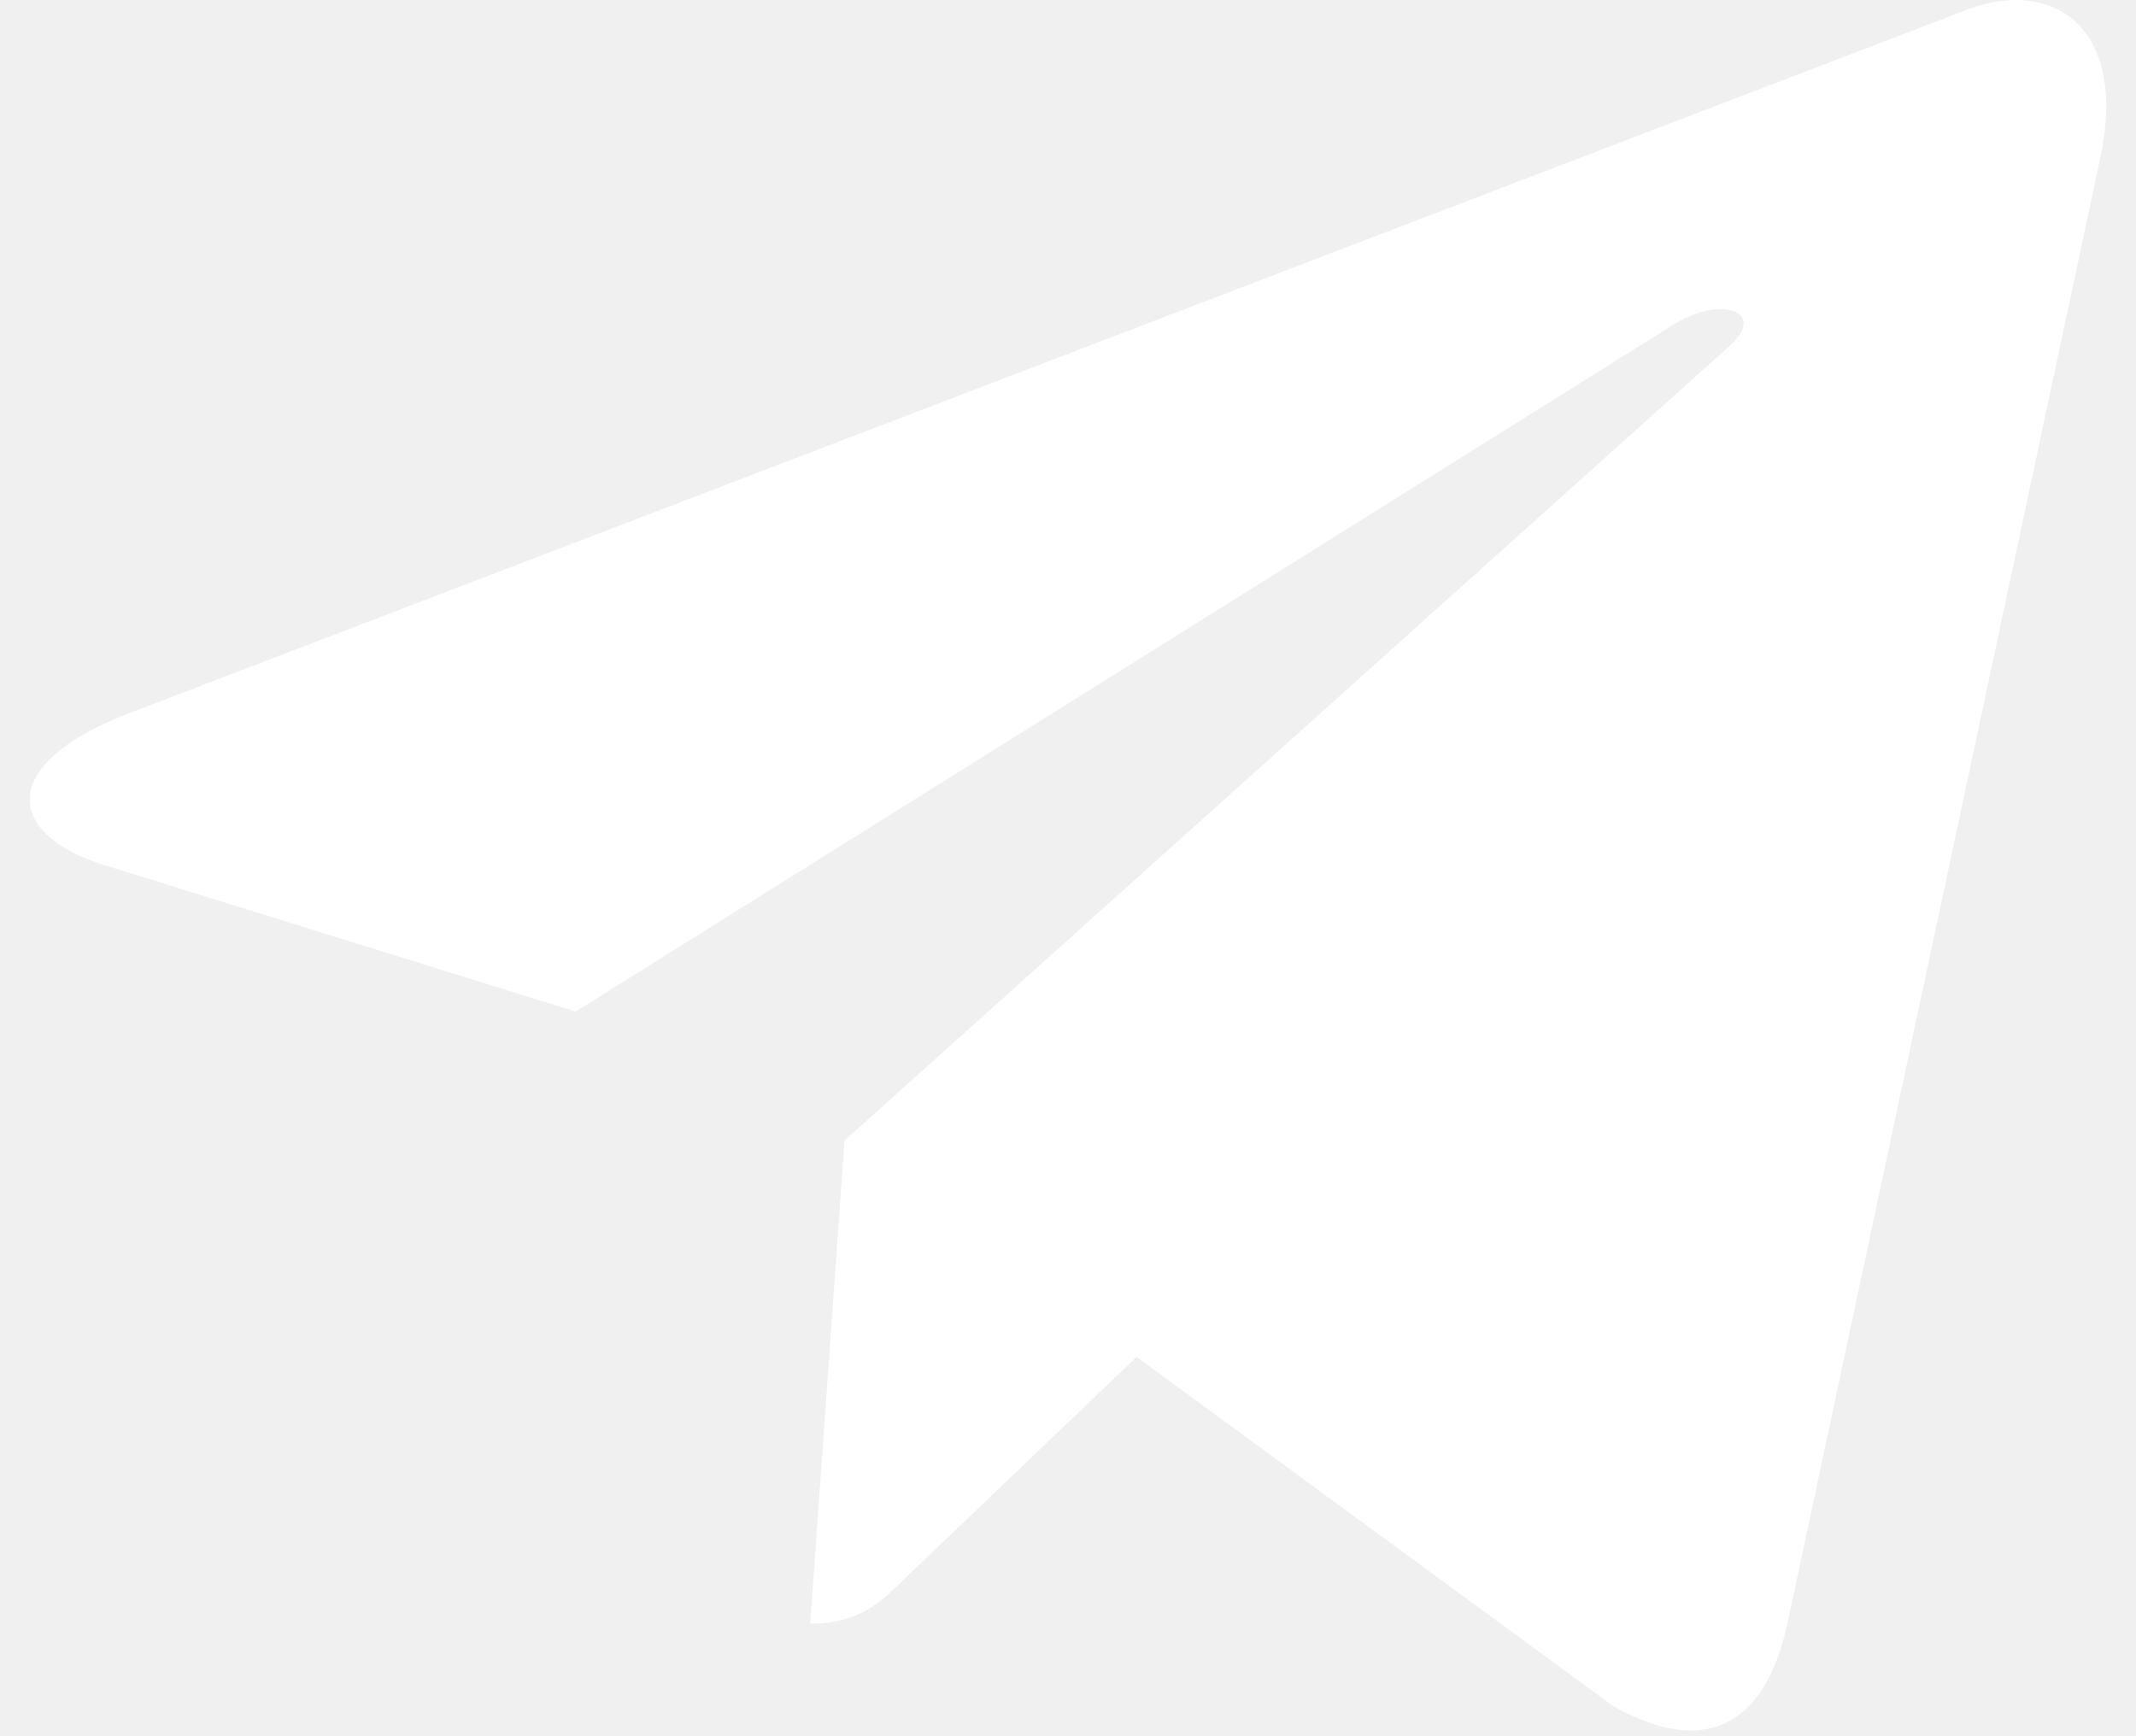
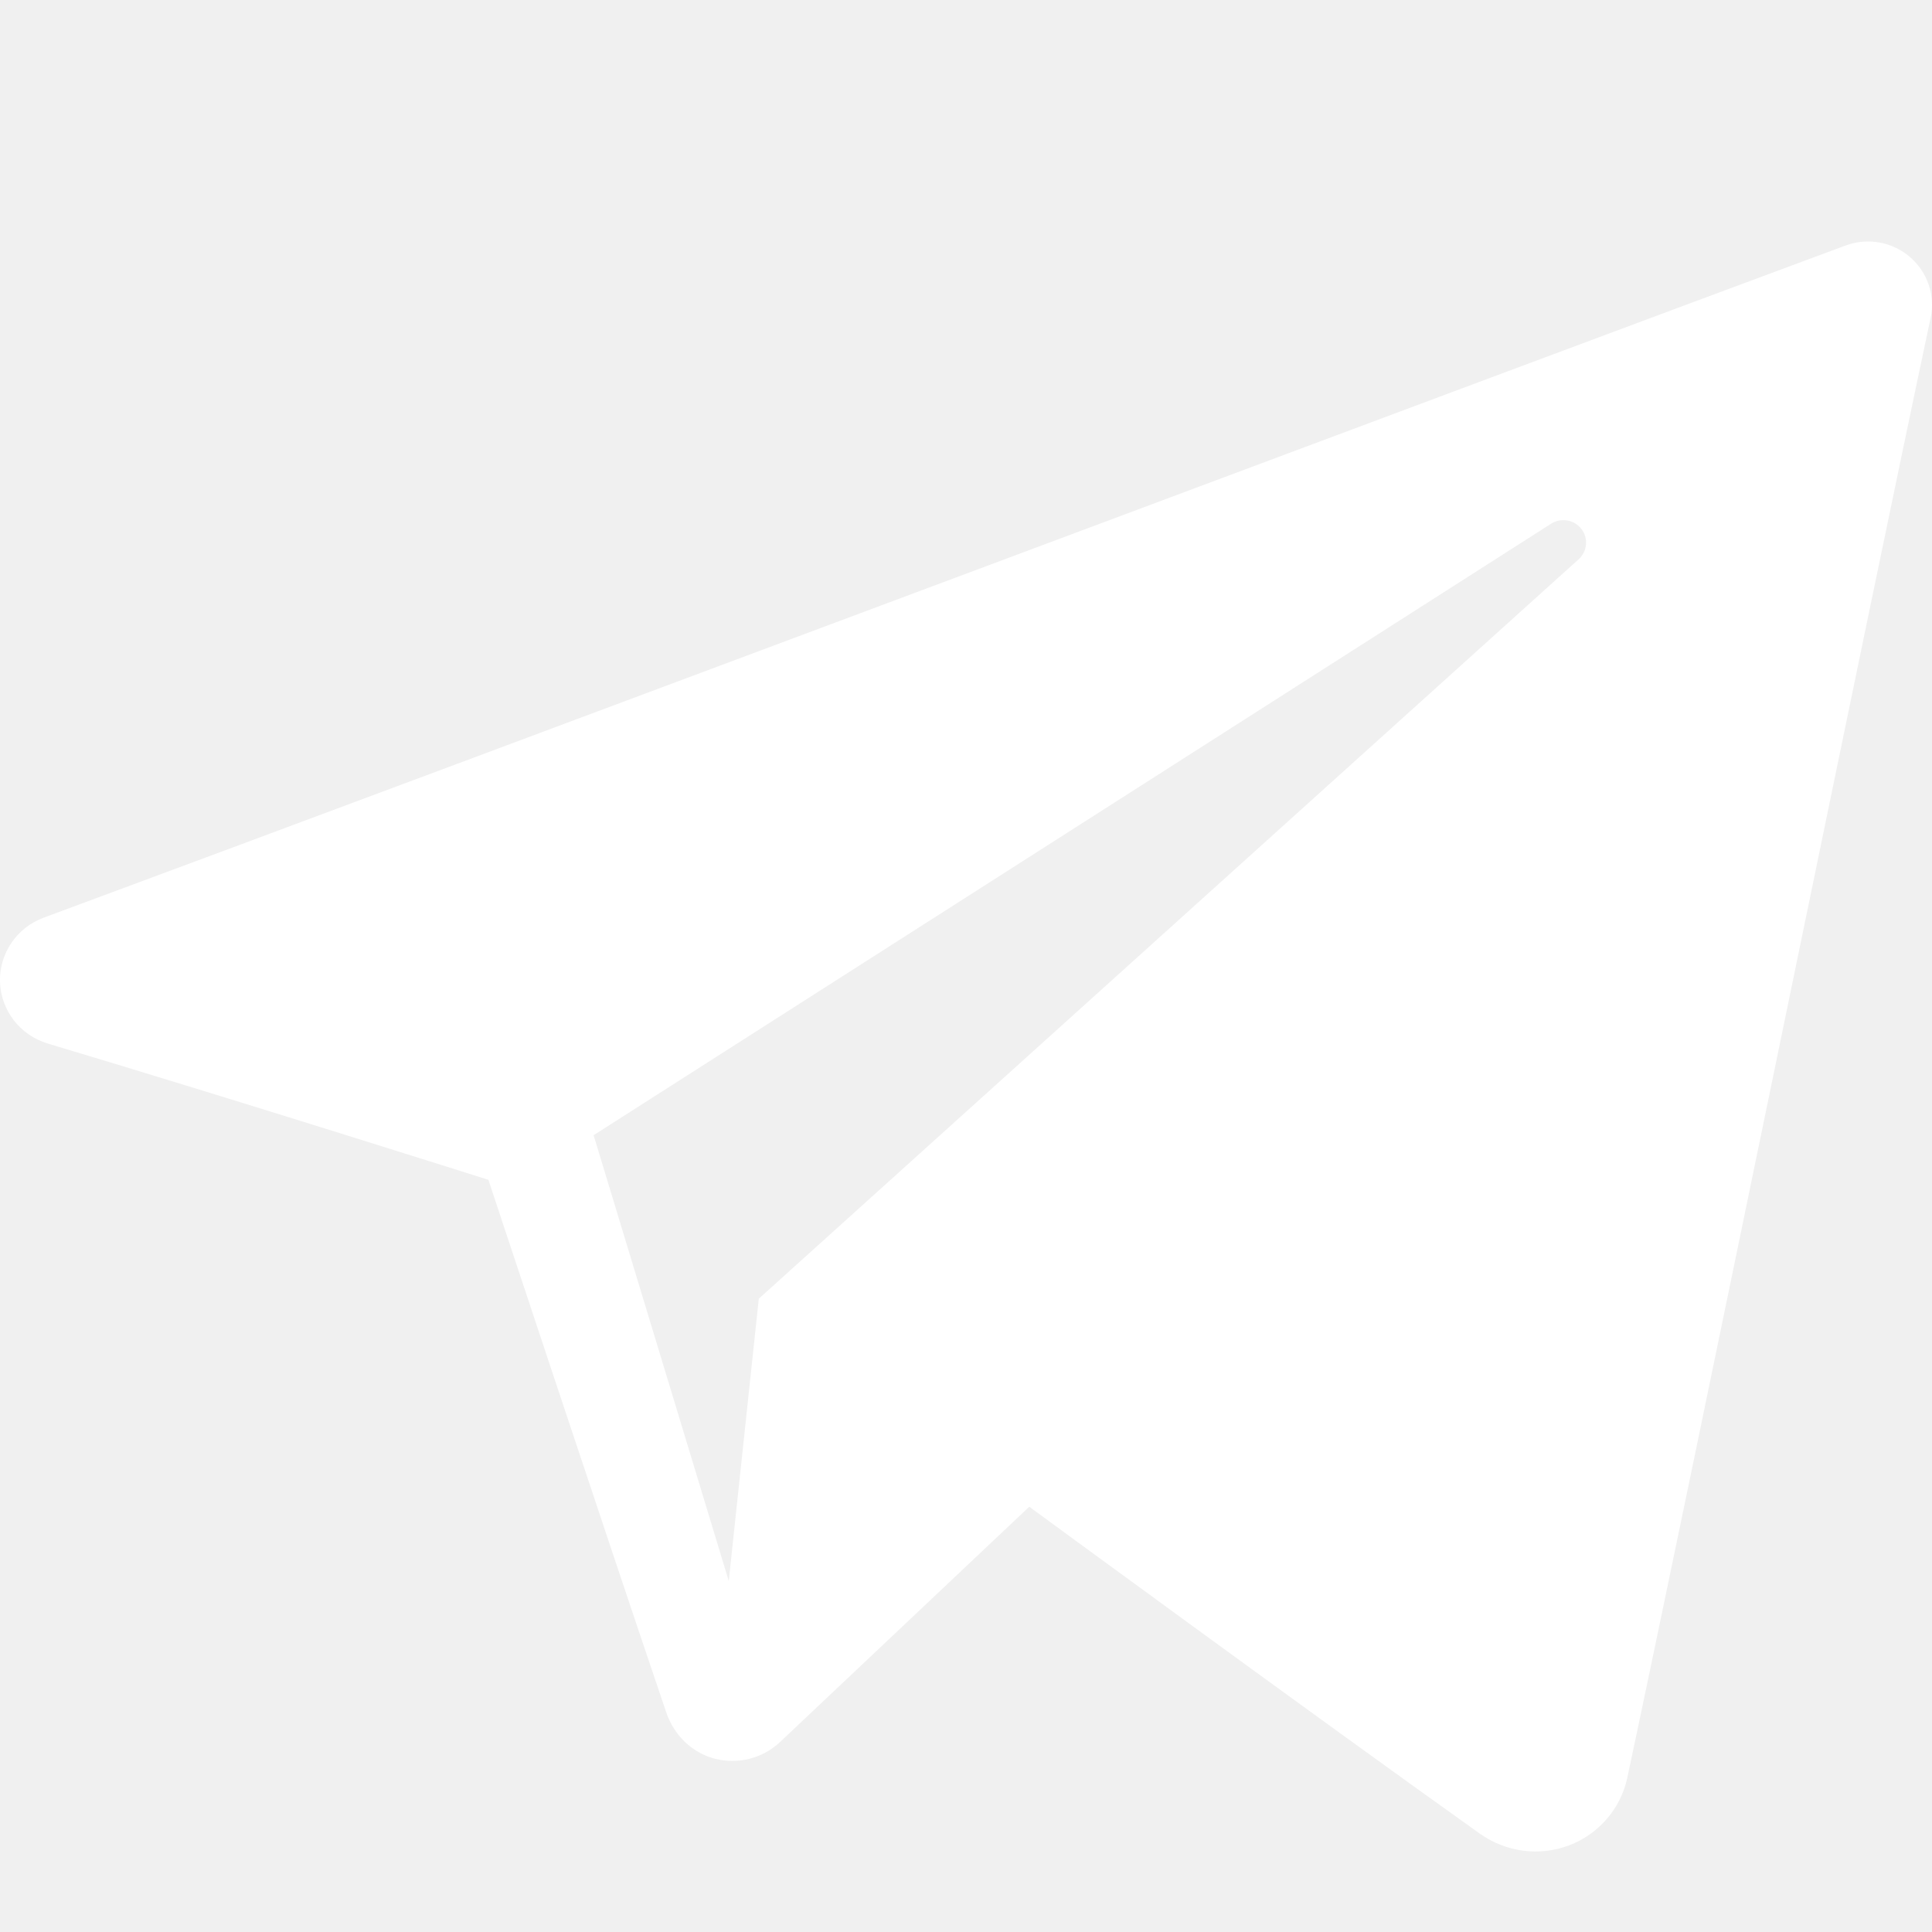
- <svg xmlns="http://www.w3.org/2000/svg" width="16" height="13" viewBox="0 0 16 13" fill="none">
-   <path d="M6.326 8.544L6.069 12.163C6.437 12.163 6.596 12.005 6.788 11.815L8.514 10.165L12.09 12.785C12.746 13.15 13.208 12.958 13.385 12.181L15.733 1.181L15.733 1.18C15.941 0.21 15.383 -0.169 14.744 0.069L0.944 5.352C0.003 5.718 0.017 6.243 0.784 6.481L4.312 7.578L12.507 2.45C12.893 2.195 13.243 2.336 12.955 2.592L6.326 8.544Z" fill="white" />
+ <svg xmlns="http://www.w3.org/2000/svg" width="24px" height="24px" version="1.1" style="fill-rule:evenodd;clip-rule:evenodd;stroke-linejoin:round;stroke-miterlimit:1.414;">
+   <path fill="#FFFFFF" d="M18.384,22.779c0.322,0.228 0.737,0.285 1.107,0.145c0.37,-0.141 0.642,-0.457 0.724,-0.84c0.869,-4.084 2.977,-14.421 3.768,-18.136c0.06,-0.28 -0.04,-0.571 -0.26,-0.758c-0.22,-0.187 -0.525,-0.241 -0.797,-0.14c-4.193,1.552 -17.106,6.397 -22.384,8.35c-0.335,0.124 -0.553,0.446 -0.542,0.799c0.012,0.354 0.25,0.661 0.593,0.764c2.367,0.708 5.474,1.693 5.474,1.693c0,0 1.452,4.385 2.209,6.615c0.095,0.28 0.314,0.5 0.603,0.576c0.288,0.075 0.596,-0.004 0.811,-0.207c1.216,-1.148 3.096,-2.923 3.096,-2.923c0,0 3.572,2.619 5.598,4.062Zm-11.01,-8.677l1.679,5.538l0.373,-3.507c0,0 6.487,-5.851 10.185,-9.186c0.108,-0.098 0.123,-0.262 0.033,-0.377c-0.089,-0.115 -0.253,-0.142 -0.376,-0.064c-4.286,2.737 -11.894,7.596 -11.894,7.596Z" />
</svg>
